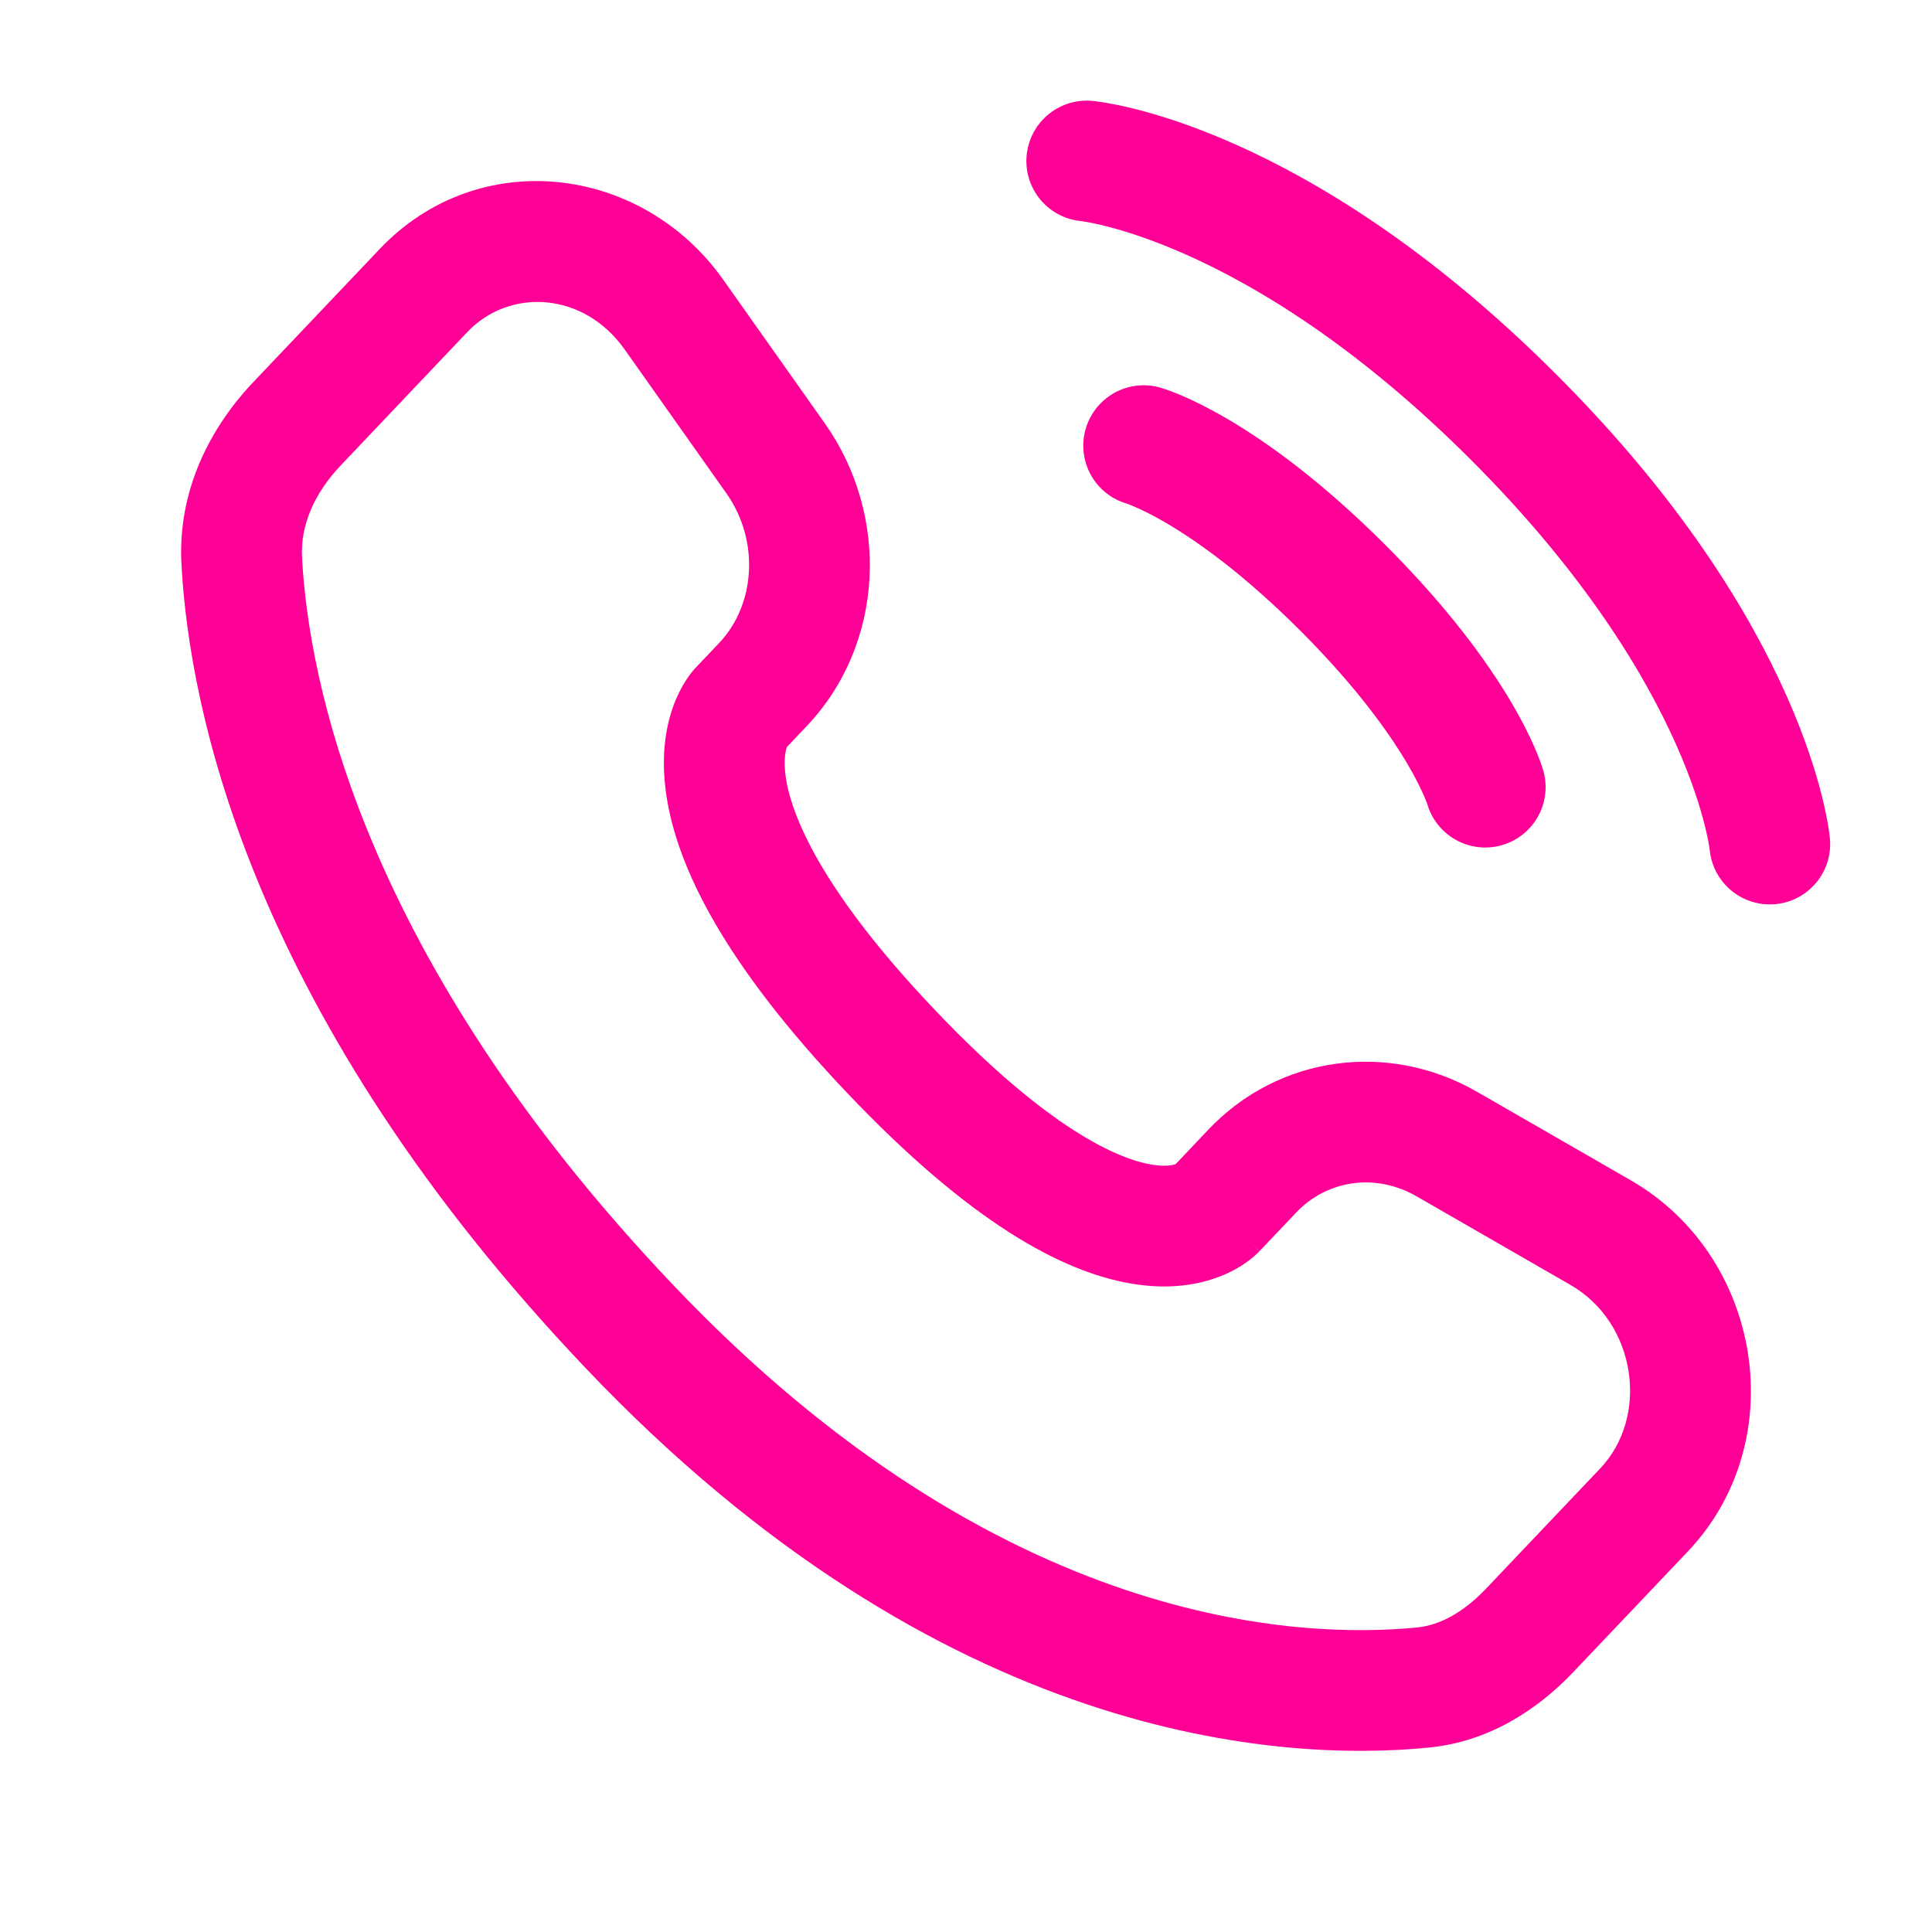
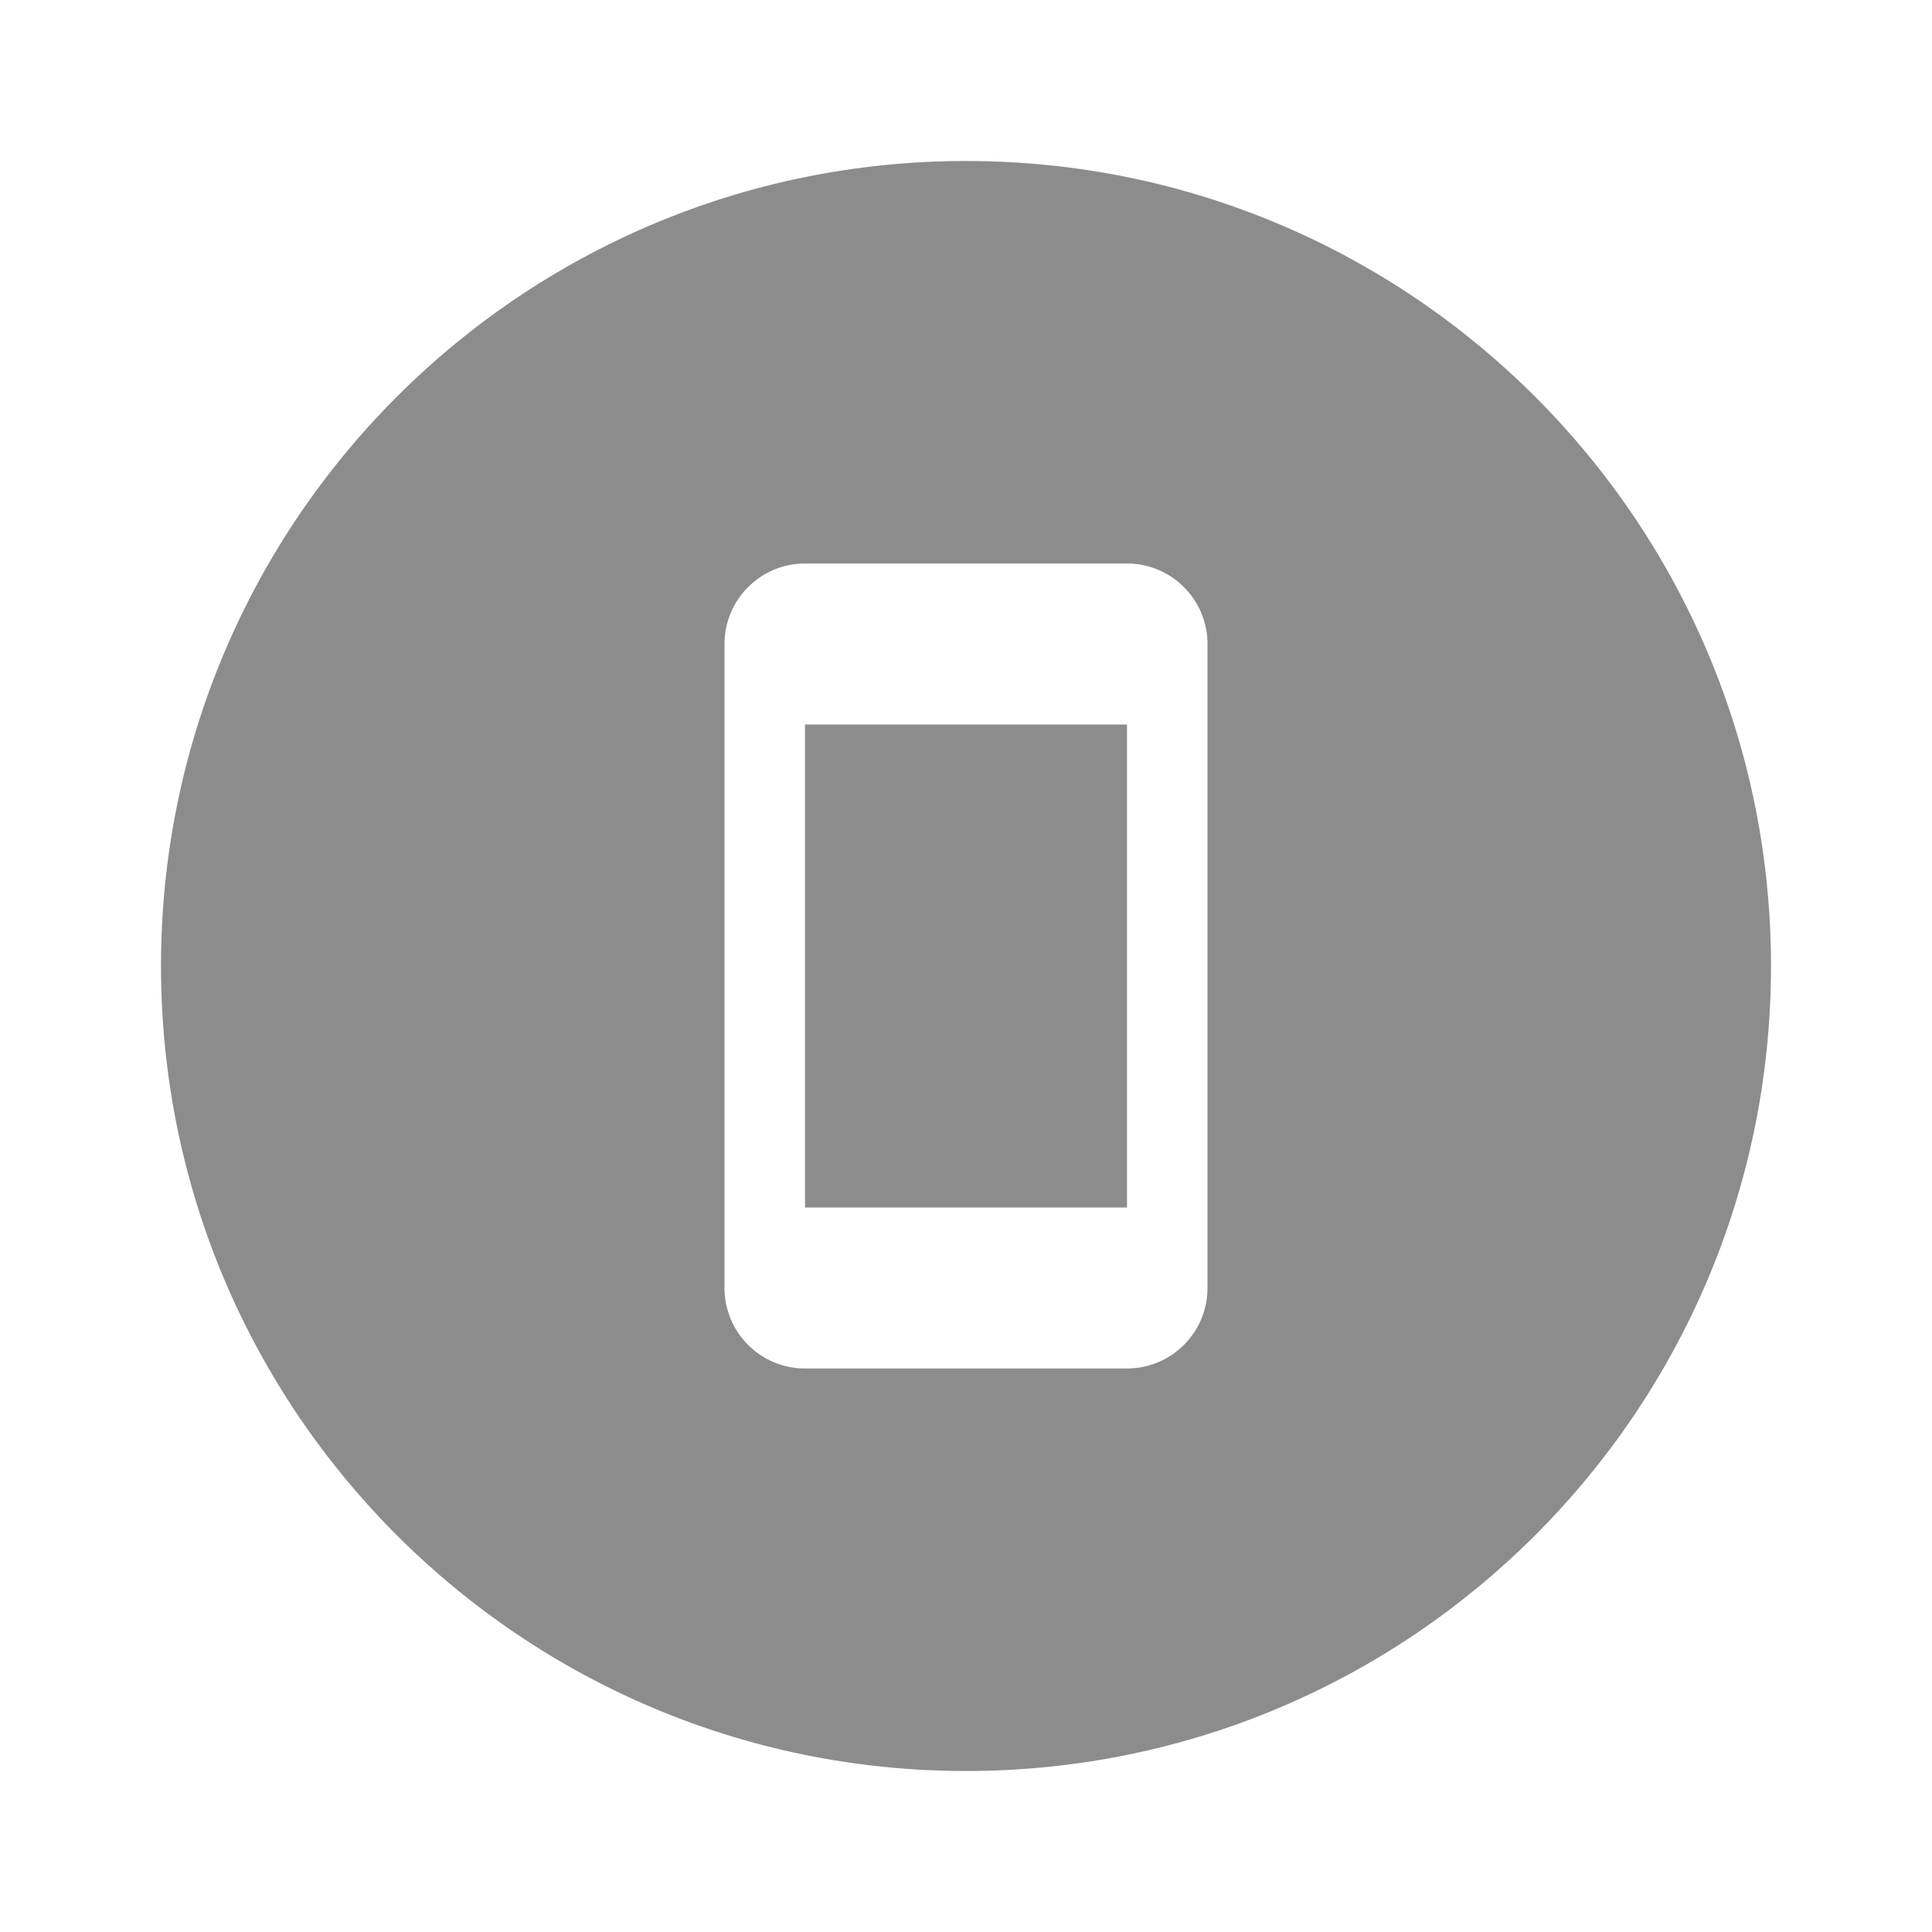
<svg xmlns="http://www.w3.org/2000/svg" width="800px" height="800px" viewBox="0 0 24 24" fill="none">
  <g id="SVGRepo_bgCarrier" stroke-width="0" />
  <g id="SVGRepo_tracerCarrier" stroke-linecap="round" stroke-linejoin="round" />
  <g id="SVGRepo_iconCarrier">
-     <path d="M13.5 2C13.5 2 15.834 2.212 18.803 5.182C21.773 8.152 21.985 10.485 21.985 10.485" stroke="#FF0096" stroke-width="1.5" stroke-linecap="round" />
-     <path d="M14.207 5.536C14.207 5.536 15.197 5.818 16.682 7.303C18.167 8.788 18.45 9.778 18.45 9.778" stroke="#FF0096" stroke-width="1.5" stroke-linecap="round" />
-     <path d="M15.101 15.027L14.557 14.511L15.101 15.027ZM15.556 14.548L16.1 15.064H16.1L15.556 14.548ZM17.973 14.212L17.599 14.862H17.599L17.973 14.212ZM19.883 15.312L19.509 15.962L19.883 15.312ZM20.422 18.758L20.965 19.275L20.422 18.758ZM19.001 20.254L18.457 19.738L19.001 20.254ZM17.676 20.963L17.75 21.709L17.676 20.963ZM7.815 16.475L8.359 15.959L7.815 16.475ZM3.003 6.966L2.254 7.006L2.254 7.006L3.003 6.966ZM9.478 8.503L10.021 9.02H10.021L9.478 8.503ZM9.634 5.693L10.247 5.26L9.634 5.693ZM8.373 3.91L7.761 4.343V4.343L8.373 3.91ZM5.261 3.609L5.805 4.125L5.261 3.609ZM3.692 5.261L3.148 4.745L3.148 4.745L3.692 5.261ZM11.063 13.056L11.607 12.539L11.063 13.056ZM15.645 15.544L16.1 15.064L15.012 14.031L14.557 14.511L15.645 15.544ZM17.599 14.862L19.509 15.962L20.258 14.662L18.347 13.562L17.599 14.862ZM19.878 18.242L18.457 19.738L19.545 20.77L20.965 19.275L19.878 18.242ZM17.603 20.217C16.168 20.358 12.423 20.238 8.359 15.959L7.272 16.992C11.701 21.655 15.926 21.89 17.75 21.709L17.603 20.217ZM8.359 15.959C4.483 11.878 3.833 8.436 3.752 6.926L2.254 7.006C2.353 8.855 3.138 12.64 7.272 16.992L8.359 15.959ZM9.735 9.322L10.021 9.02L8.934 7.987L8.647 8.289L9.735 9.322ZM10.247 5.26L8.986 3.477L7.761 4.343L9.022 6.126L10.247 5.26ZM4.718 3.092L3.148 4.745L4.236 5.778L5.805 4.125L4.718 3.092ZM9.191 8.805C8.647 8.289 8.646 8.289 8.646 8.29C8.645 8.29 8.645 8.291 8.644 8.292C8.643 8.293 8.642 8.294 8.641 8.295C8.639 8.297 8.637 8.299 8.635 8.301C8.631 8.306 8.626 8.311 8.622 8.316C8.612 8.327 8.602 8.339 8.591 8.353C8.569 8.381 8.544 8.415 8.518 8.456C8.466 8.538 8.409 8.645 8.361 8.78C8.263 9.055 8.21 9.418 8.277 9.873C8.407 10.765 8.992 11.964 10.519 13.572L11.607 12.539C10.179 11.036 9.828 10.111 9.761 9.655C9.729 9.435 9.761 9.32 9.774 9.283C9.782 9.263 9.786 9.257 9.782 9.264C9.779 9.268 9.775 9.275 9.767 9.284C9.764 9.289 9.759 9.294 9.754 9.301C9.751 9.304 9.748 9.307 9.745 9.311C9.743 9.312 9.742 9.314 9.74 9.316C9.739 9.317 9.738 9.318 9.737 9.319C9.737 9.319 9.736 9.32 9.736 9.32C9.735 9.321 9.735 9.322 9.191 8.805ZM10.519 13.572C12.042 15.176 13.192 15.806 14.07 15.948C14.52 16.022 14.885 15.963 15.161 15.854C15.296 15.801 15.402 15.739 15.482 15.682C15.522 15.653 15.556 15.627 15.582 15.603C15.596 15.591 15.608 15.58 15.618 15.57C15.623 15.565 15.628 15.561 15.632 15.556C15.635 15.554 15.637 15.552 15.639 15.55C15.64 15.549 15.641 15.548 15.642 15.547C15.642 15.546 15.643 15.545 15.643 15.545C15.644 15.544 15.645 15.544 15.101 15.027C14.557 14.511 14.558 14.51 14.558 14.509C14.559 14.509 14.559 14.508 14.56 14.508C14.56 14.507 14.561 14.506 14.562 14.505C14.564 14.503 14.566 14.502 14.567 14.5C14.571 14.496 14.574 14.493 14.577 14.49C14.583 14.485 14.588 14.48 14.593 14.475C14.603 14.467 14.61 14.462 14.614 14.458C14.624 14.452 14.623 14.454 14.61 14.459C14.591 14.467 14.5 14.499 14.31 14.468C13.908 14.402 13.039 14.047 11.607 12.539L10.519 13.572ZM8.986 3.477C7.972 2.043 5.944 1.801 4.718 3.092L5.805 4.125C6.328 3.575 7.249 3.618 7.761 4.343L8.986 3.477ZM3.752 6.926C3.73 6.526 3.904 6.127 4.236 5.778L3.148 4.745C2.612 5.309 2.205 6.092 2.254 7.006L3.752 6.926ZM18.457 19.738C18.178 20.031 17.886 20.189 17.603 20.217L17.75 21.709C18.497 21.636 19.102 21.237 19.545 20.77L18.457 19.738ZM10.021 9.02C10.989 8.001 11.057 6.407 10.247 5.26L9.022 6.126C9.444 6.723 9.379 7.518 8.934 7.987L10.021 9.02ZM19.509 15.962C20.33 16.434 20.491 17.597 19.878 18.242L20.965 19.275C22.27 17.901 21.89 15.602 20.258 14.662L19.509 15.962ZM16.1 15.064C16.485 14.658 17.086 14.567 17.599 14.862L18.347 13.562C17.248 12.93 15.886 13.111 15.012 14.031L16.1 15.064Z" fill="#FF0096" />
+     <path fill-rule="evenodd" clip-rule="evenodd" d="M22 12C22 17.523 17.523 22 12 22C6.477 22 2 17.523 2 12C2 6.477 6.477 2 12 2C17.523 2 22 6.477 22 12ZM9 8C9 7.448 9.448 7 10 7H14C14.552 7 15 7.448 15 8V16C15 16.552 14.552 17 14 17H10C9.448 17 9 16.552 9 16V8ZM10 9H14V15H10V9Z" fill="#8c8c8c" />
  </g>
</svg>
